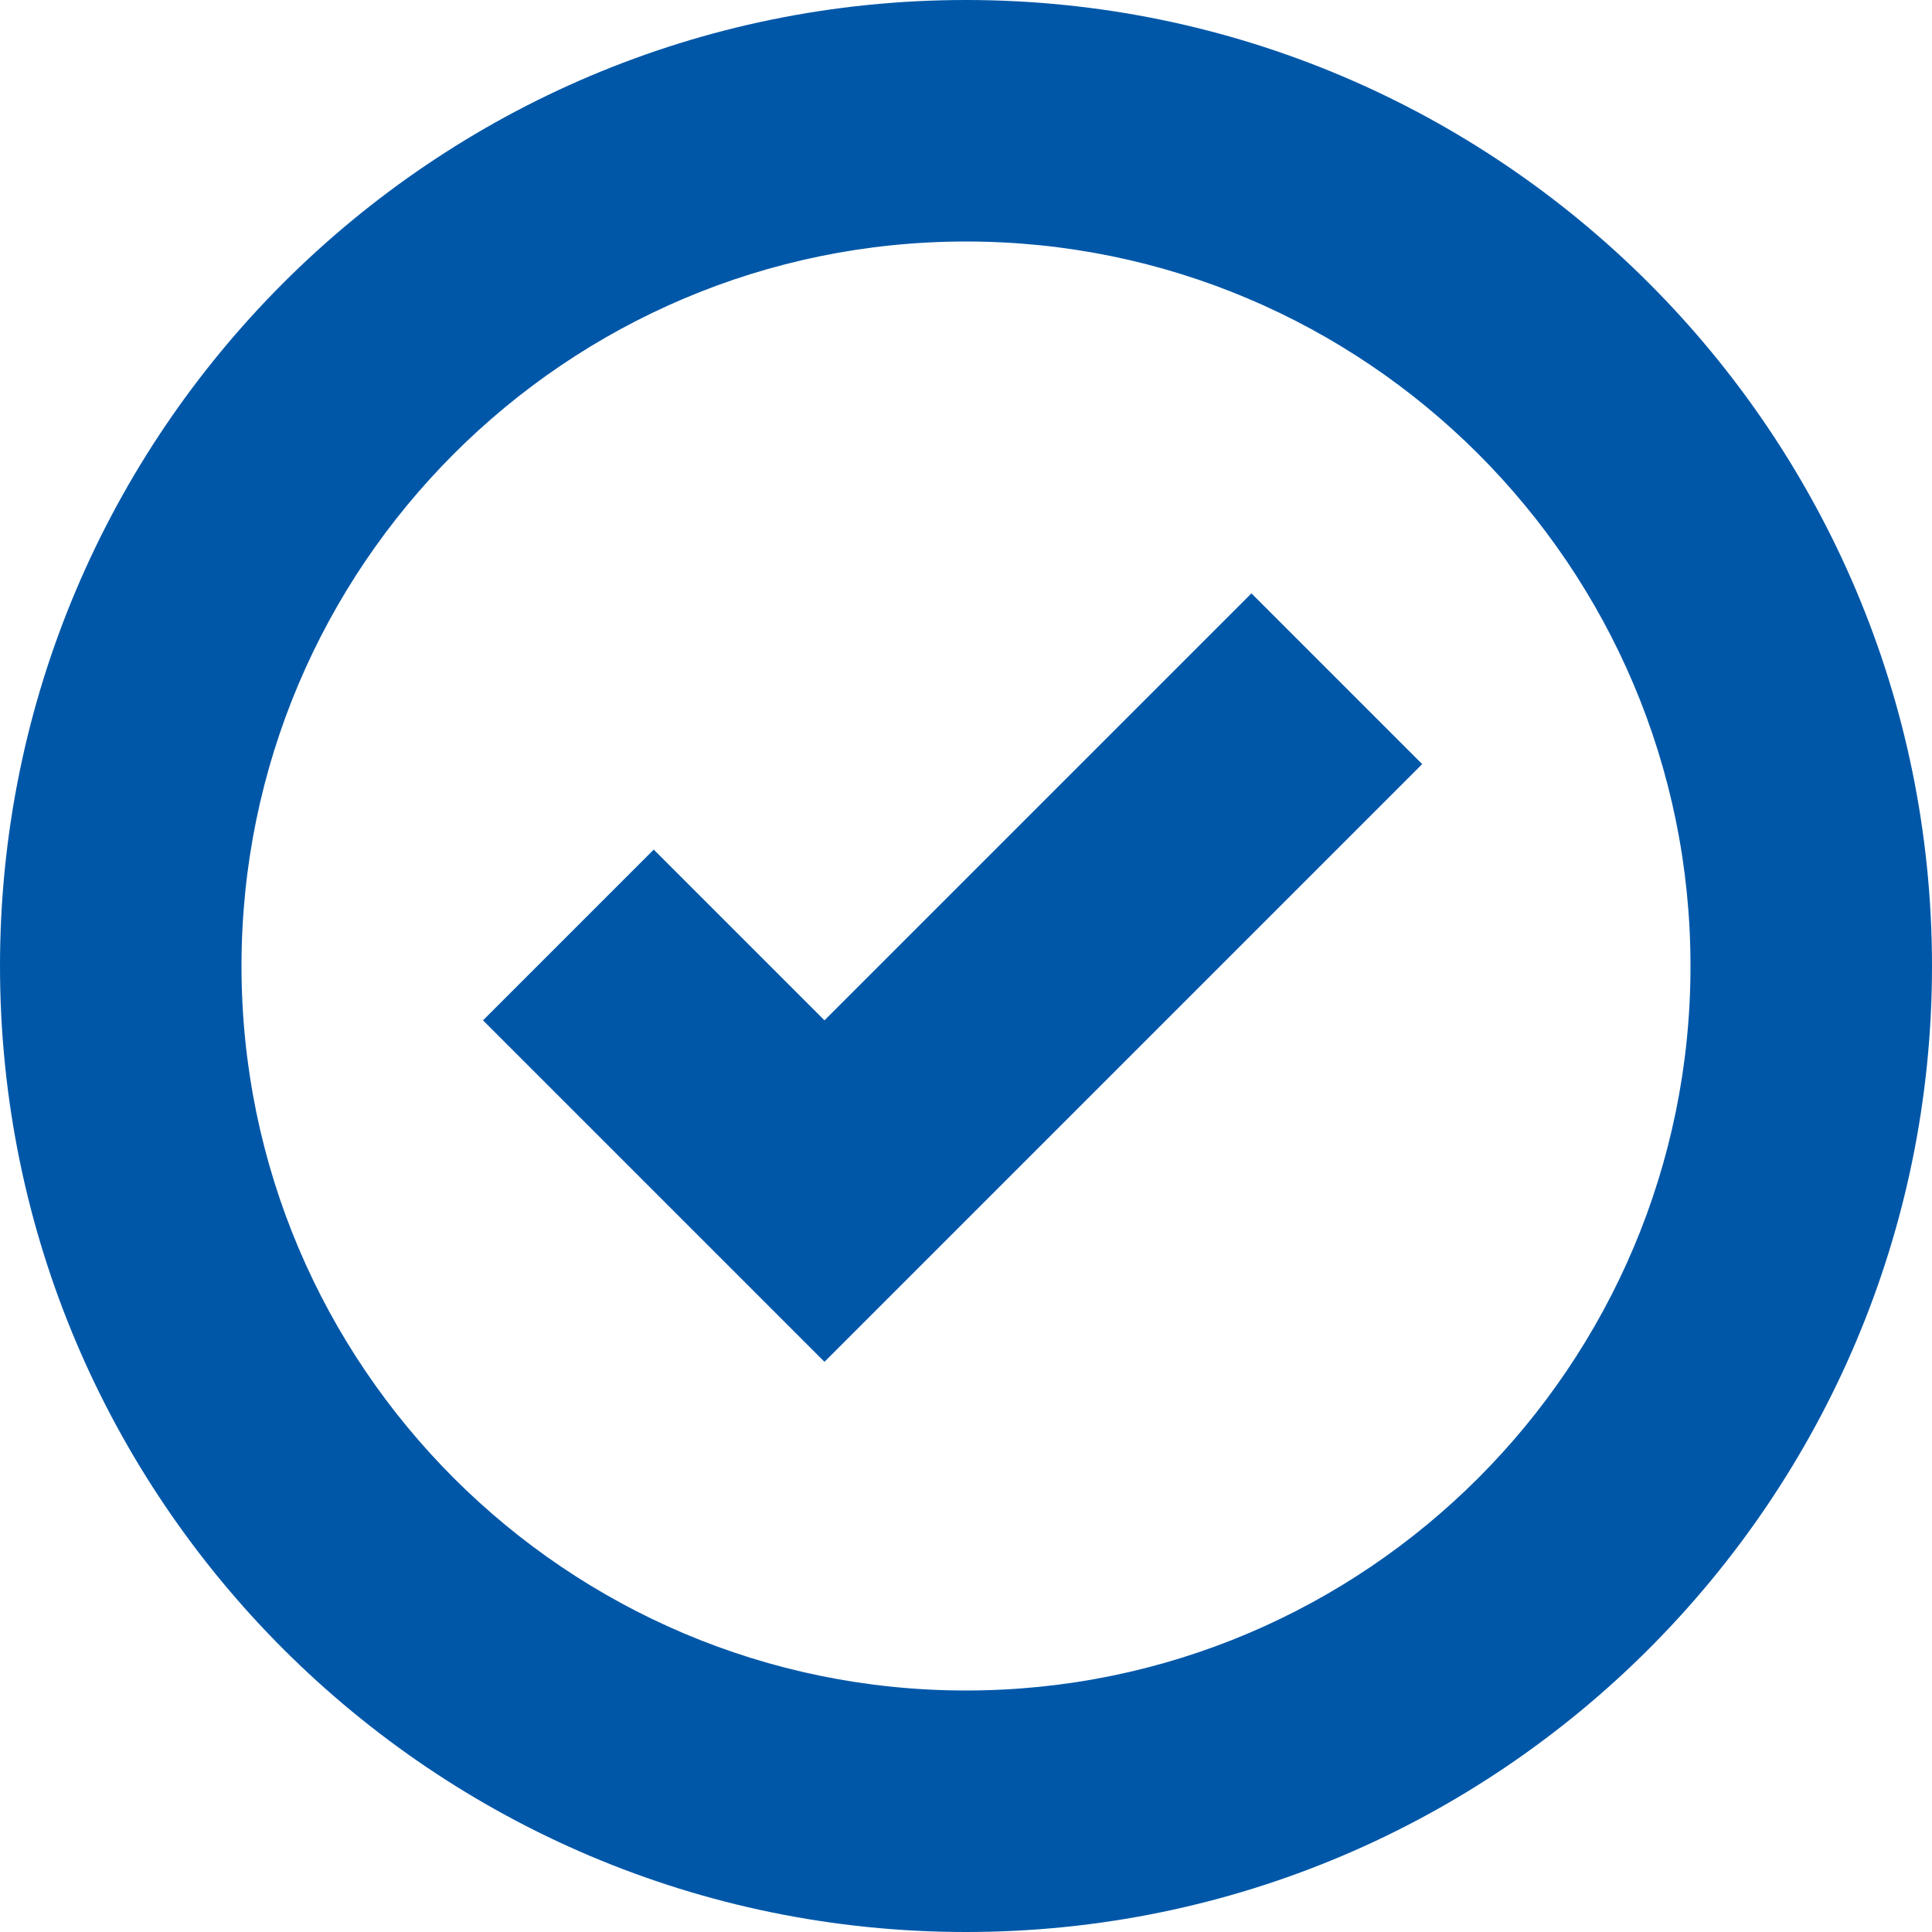
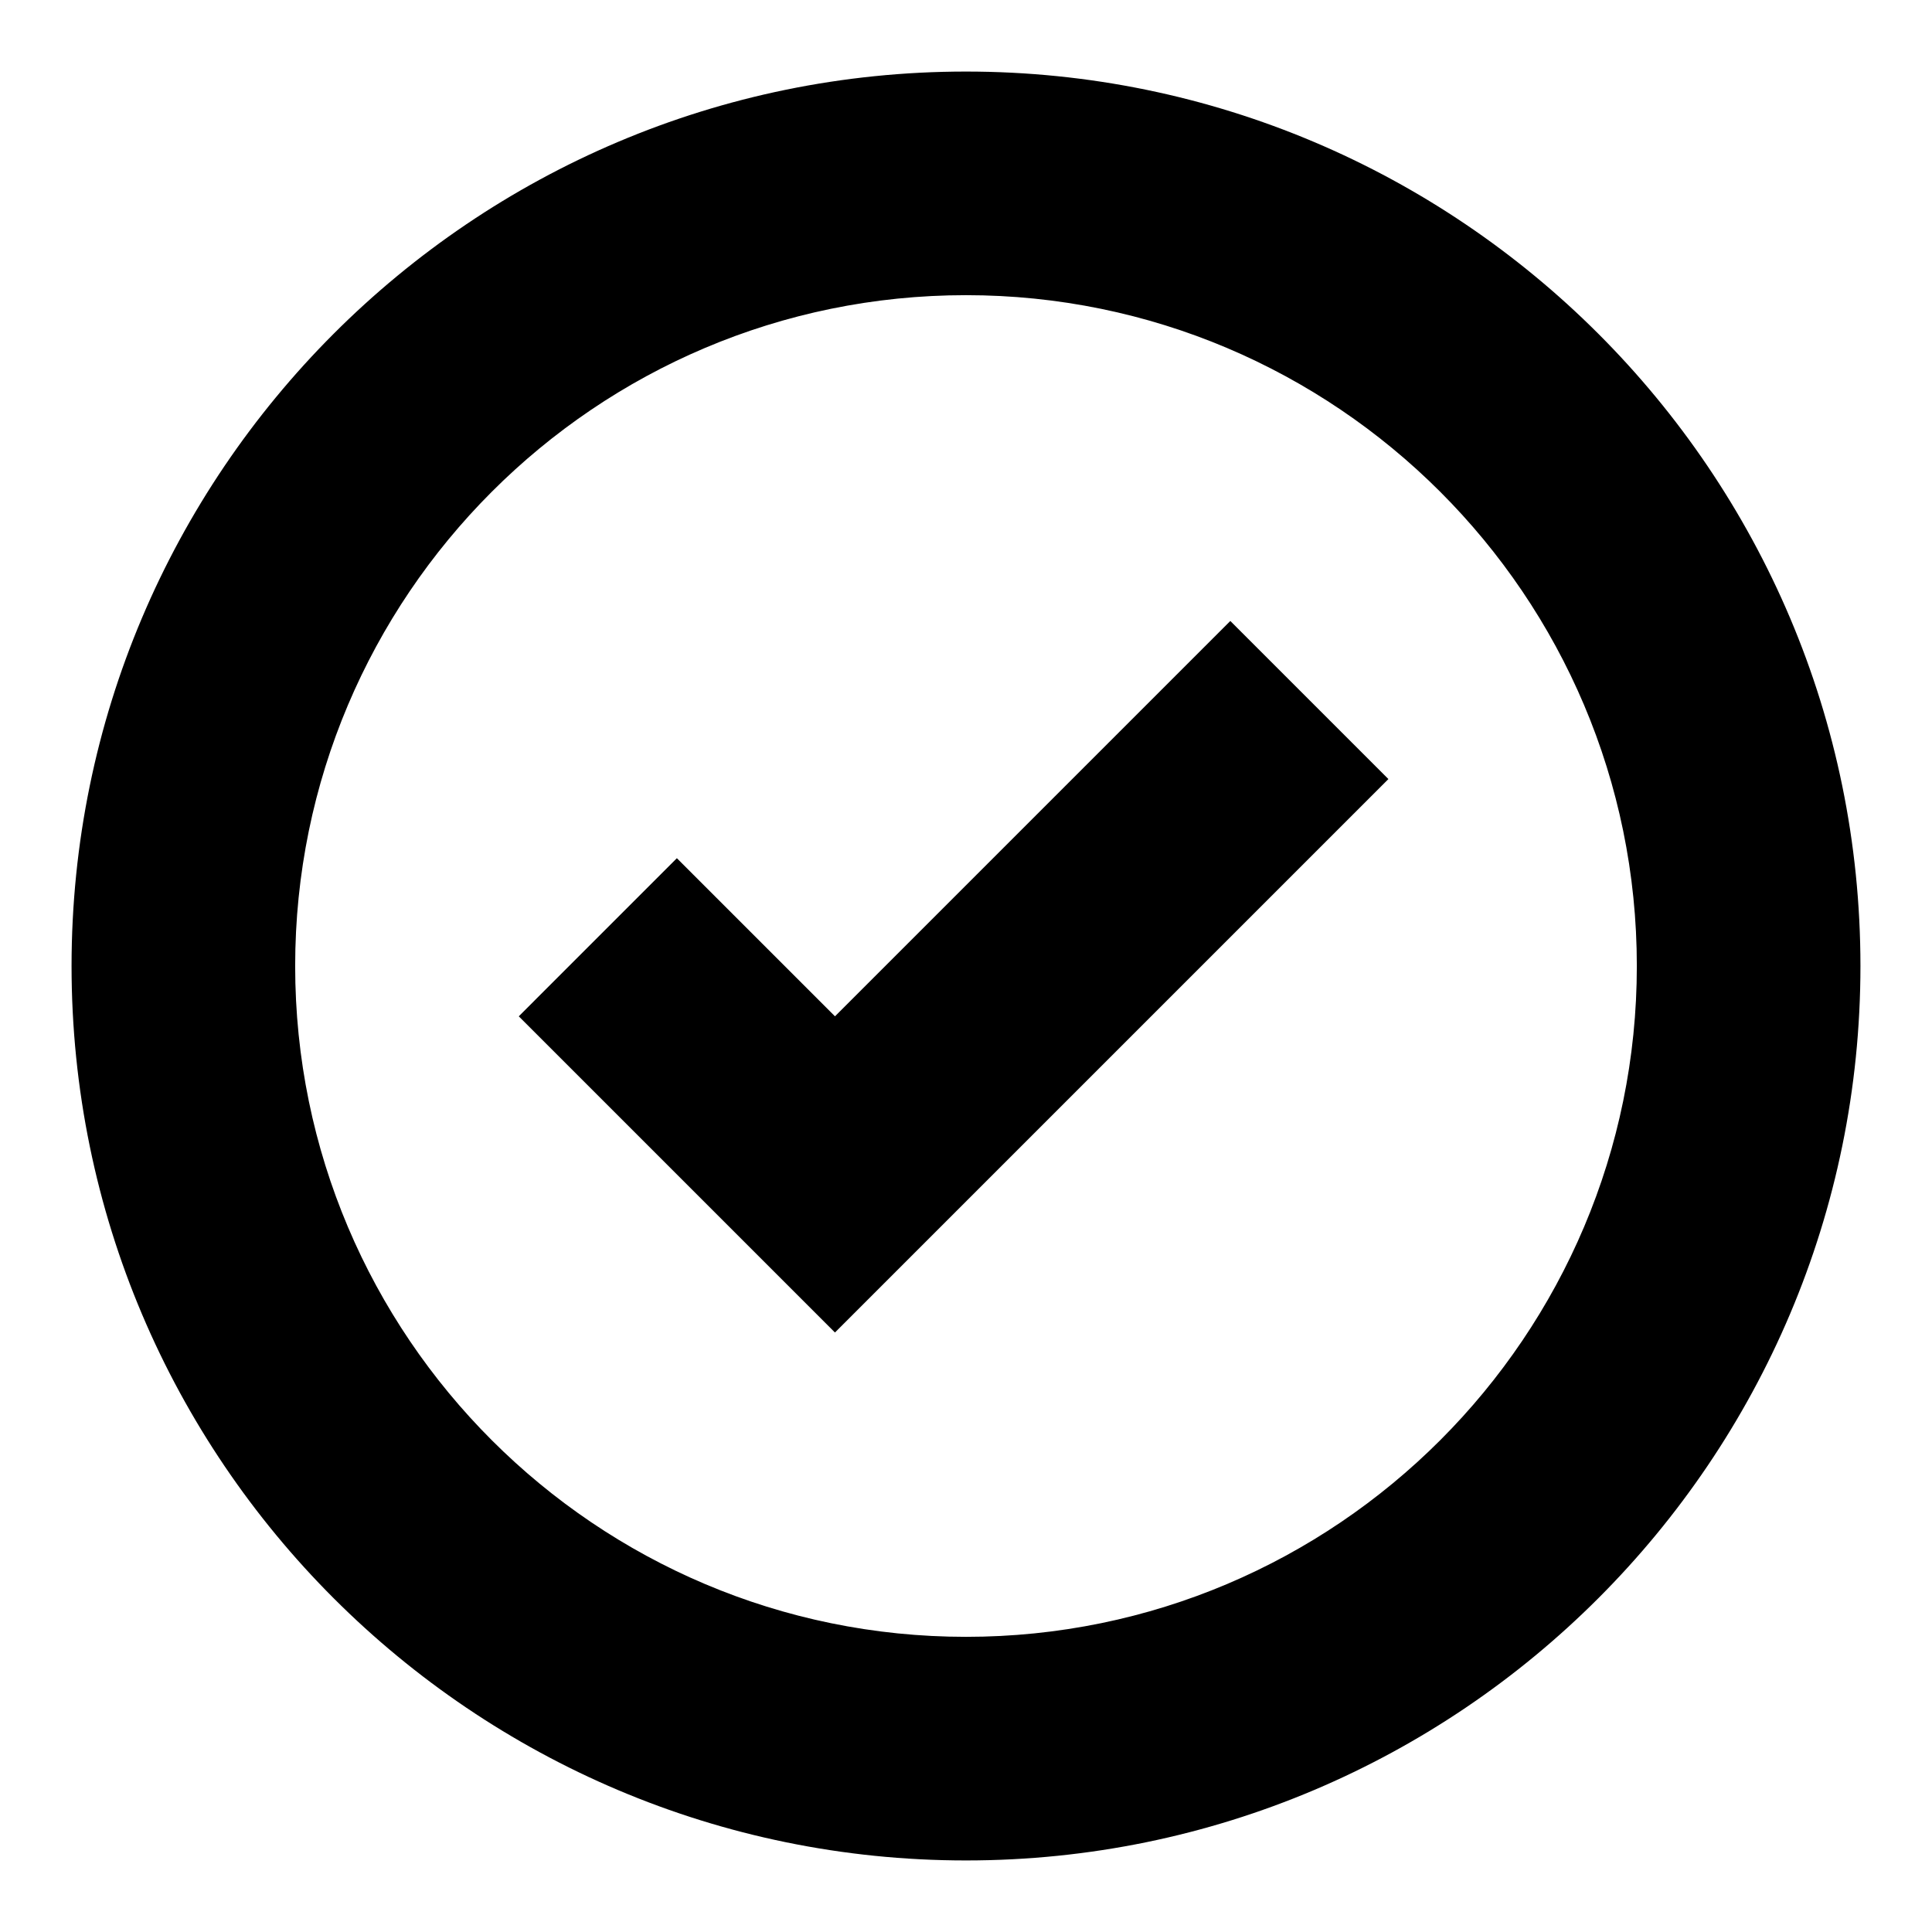
- <svg xmlns="http://www.w3.org/2000/svg" fill="#0057A8" width="800px" height="800px" viewBox="0 0 16 16">
-   <path d="M0 8c0 4.418 3.59 8 8 8 4.418 0 8-3.59 8-8 0-4.418-3.59-8-8-8-4.418 0-8 3.59-8 8zm2 0c0-3.307 2.686-6 6-6 3.307 0 6 2.686 6 6 0 3.307-2.686 6-6 6-3.307 0-6-2.686-6-6zm9.778-1.672l-1.414-1.414L6.828 8.45 5.414 7.036 4 8.45l2.828 2.828 3.182-3.182 1.768-1.768z" fill-rule="evenodd" />
+ <svg xmlns="http://www.w3.org/2000/svg" fill="#000000" width="256px" height="256px" viewBox="-0.64 -0.64 17.28 17.28" stroke-width="0">
+   <g id="SVGRepo_bgCarrier" stroke-width="0" />
+   <g id="SVGRepo_tracerCarrier" stroke-linecap="round" stroke-linejoin="round" stroke="#CCCCCC" stroke-width="0.064" />
+   <g id="SVGRepo_iconCarrier">
+     <path d="M0 8c0 4.418 3.59 8 8 8 4.418 0 8-3.59 8-8 0-4.418-3.59-8-8-8-4.418 0-8 3.59-8 8zm2 0c0-3.307 2.686-6 6-6 3.307 0 6 2.686 6 6 0 3.307-2.686 6-6 6-3.307 0-6-2.686-6-6zm9.778-1.672l-1.414-1.414L6.828 8.45 5.414 7.036 4 8.45l2.828 2.828 3.182-3.182 1.768-1.768z" fill-rule="evenodd" />
+   </g>
</svg>
